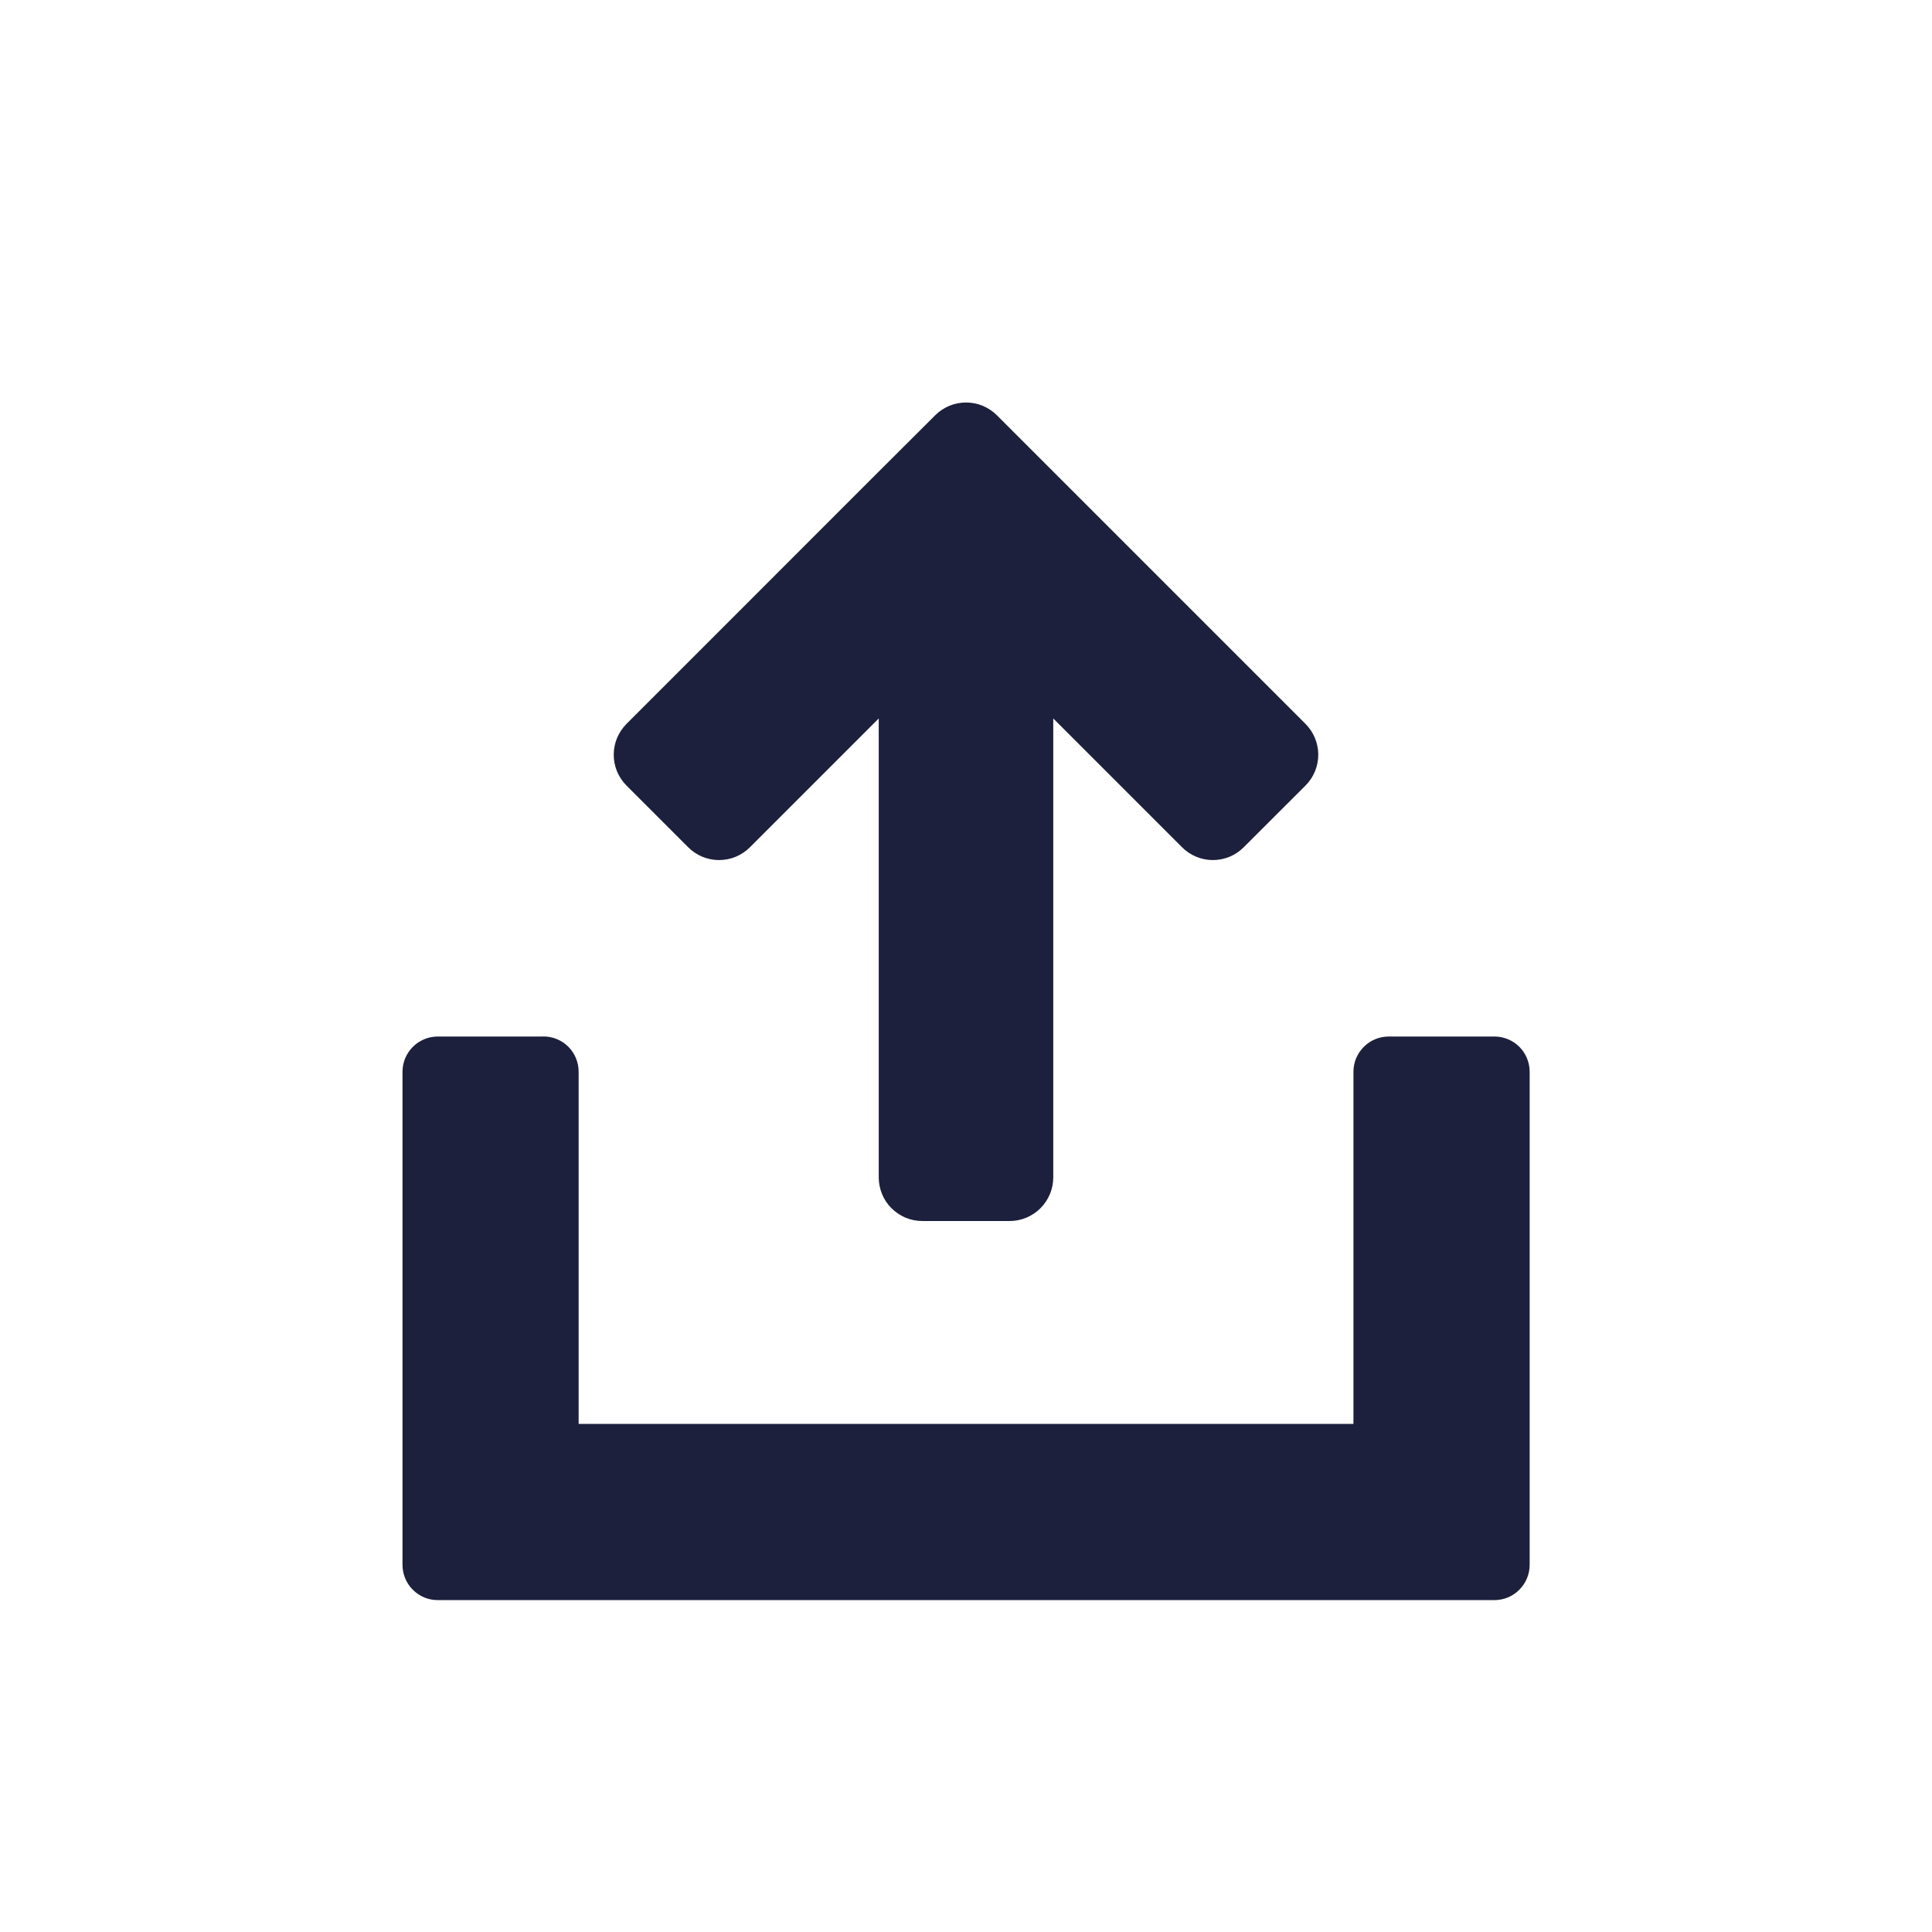
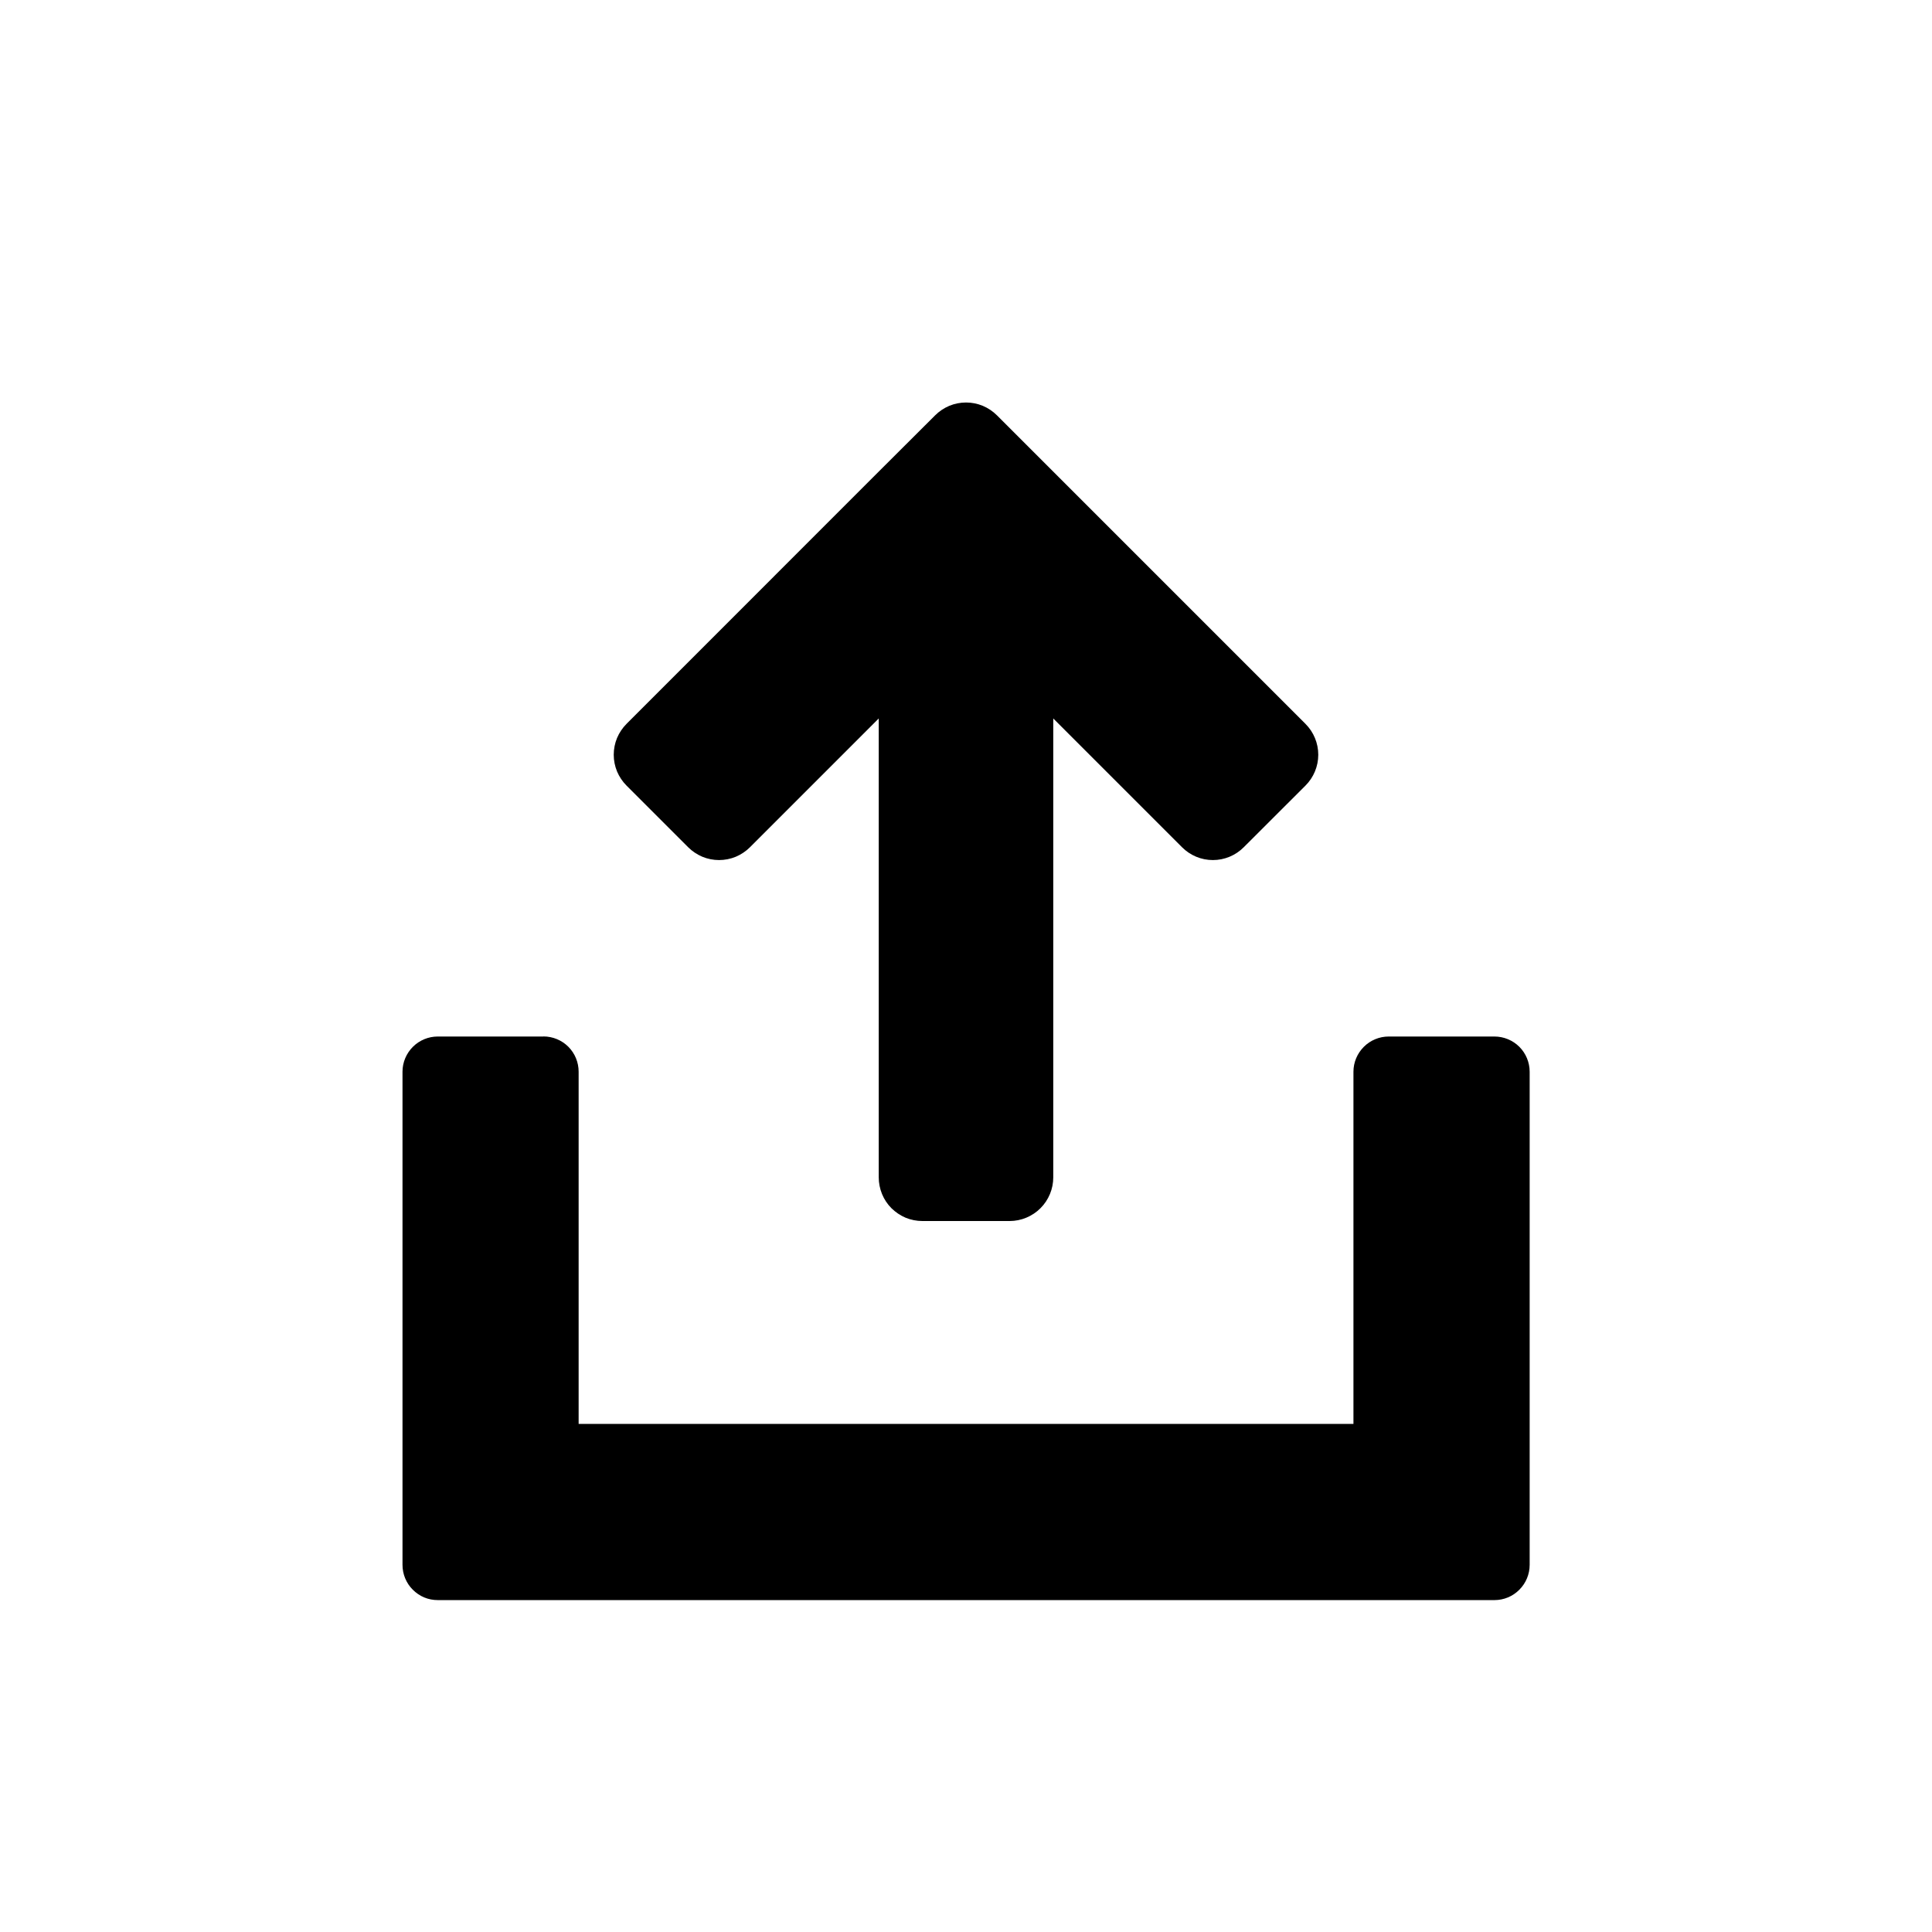
<svg xmlns="http://www.w3.org/2000/svg" width="24" height="24" viewBox="0 0 24 24" fill="none">
-   <mask id="mask0" mask-type="alpha" maskUnits="userSpaceOnUse" x="5" y="5" width="15" height="15">
-     <path fill-rule="evenodd" clip-rule="evenodd" d="M6.75 12.875C6.866 12.875 6.978 12.921 7.06 13.003C7.142 13.085 7.188 13.197 7.188 13.313V17.688H16.813V13.313C16.813 13.197 16.86 13.086 16.942 13.004C17.024 12.922 17.135 12.876 17.251 12.876H18.564C18.68 12.876 18.792 12.922 18.874 13.004C18.956 13.086 19.002 13.198 19.002 13.314V19.439C19.002 19.555 18.956 19.666 18.874 19.748C18.792 19.831 18.681 19.877 18.565 19.877H5.438C5.38 19.877 5.323 19.866 5.27 19.844C5.217 19.822 5.169 19.789 5.128 19.748C5.087 19.708 5.055 19.659 5.033 19.606C5.011 19.553 5 19.496 5 19.438V13.313C5 13.197 5.047 13.086 5.129 13.004C5.211 12.922 5.322 12.876 5.438 12.876H6.75V12.875ZM11.617 5.159C11.667 5.109 11.727 5.069 11.793 5.041C11.859 5.014 11.929 5 12.001 5C12.072 5 12.142 5.014 12.208 5.041C12.274 5.069 12.334 5.109 12.384 5.159L13.15 5.925L16.217 8.992C16.319 9.094 16.376 9.232 16.376 9.376C16.376 9.519 16.319 9.657 16.217 9.759L15.45 10.525C15.348 10.627 15.211 10.684 15.067 10.684C14.923 10.684 14.786 10.627 14.684 10.525L13.084 8.925V14.625C13.084 14.769 13.027 14.907 12.925 15.009C12.824 15.11 12.686 15.168 12.542 15.168H11.458C11.387 15.168 11.316 15.154 11.25 15.127C11.184 15.099 11.125 15.059 11.074 15.009C11.024 14.959 10.984 14.899 10.957 14.833C10.93 14.767 10.916 14.696 10.916 14.625V8.925L9.316 10.525C9.266 10.575 9.206 10.615 9.14 10.643C9.074 10.67 9.004 10.684 8.932 10.684C8.861 10.684 8.791 10.67 8.725 10.643C8.659 10.615 8.599 10.575 8.549 10.525L7.783 9.759C7.733 9.709 7.693 9.649 7.665 9.583C7.638 9.517 7.624 9.447 7.624 9.376C7.624 9.304 7.638 9.234 7.665 9.168C7.693 9.102 7.733 9.042 7.783 8.992L10.849 5.925L11.617 5.159Z" fill="#1C203C" />
-   </mask>
-   <g mask="url(#mask0)">
-     <rect width="24" height="24" fill="#1C203C" />
-   </g>
+   <path fill-rule="evenodd" clip-rule="evenodd" d="M6.75 12.875C6.866 12.875 6.978 12.921 7.06 13.003C7.142 13.085 7.188 13.197 7.188 13.313V17.688H16.813V13.313C16.813 13.197 16.86 13.086 16.942 13.004C17.024 12.922 17.135 12.876 17.251 12.876H18.564C18.68 12.876 18.792 12.922 18.874 13.004C18.956 13.086 19.002 13.198 19.002 13.314V19.439C19.002 19.555 18.956 19.666 18.874 19.748C18.792 19.831 18.681 19.877 18.565 19.877H5.438C5.38 19.877 5.323 19.866 5.27 19.844C5.217 19.822 5.169 19.789 5.128 19.748C5.087 19.708 5.055 19.659 5.033 19.606C5.011 19.553 5 19.496 5 19.438V13.313C5 13.197 5.047 13.086 5.129 13.004C5.211 12.922 5.322 12.876 5.438 12.876H6.75V12.875ZM11.617 5.159C11.667 5.109 11.727 5.069 11.793 5.041C11.859 5.014 11.929 5 12.001 5C12.072 5 12.142 5.014 12.208 5.041C12.274 5.069 12.334 5.109 12.384 5.159L13.15 5.925L16.217 8.992C16.319 9.094 16.376 9.232 16.376 9.376C16.376 9.519 16.319 9.657 16.217 9.759L15.45 10.525C15.348 10.627 15.211 10.684 15.067 10.684C14.923 10.684 14.786 10.627 14.684 10.525L13.084 8.925V14.625C13.084 14.769 13.027 14.907 12.925 15.009C12.824 15.11 12.686 15.168 12.542 15.168H11.458C11.387 15.168 11.316 15.154 11.25 15.127C11.184 15.099 11.125 15.059 11.074 15.009C11.024 14.959 10.984 14.899 10.957 14.833C10.93 14.767 10.916 14.696 10.916 14.625V8.925L9.316 10.525C9.266 10.575 9.206 10.615 9.14 10.643C9.074 10.67 9.004 10.684 8.932 10.684C8.861 10.684 8.791 10.67 8.725 10.643C8.659 10.615 8.599 10.575 8.549 10.525L7.783 9.759C7.733 9.709 7.693 9.649 7.665 9.583C7.638 9.517 7.624 9.447 7.624 9.376C7.624 9.304 7.638 9.234 7.665 9.168C7.693 9.102 7.733 9.042 7.783 8.992L10.849 5.925L11.617 5.159Z" fill="black" />
</svg>
